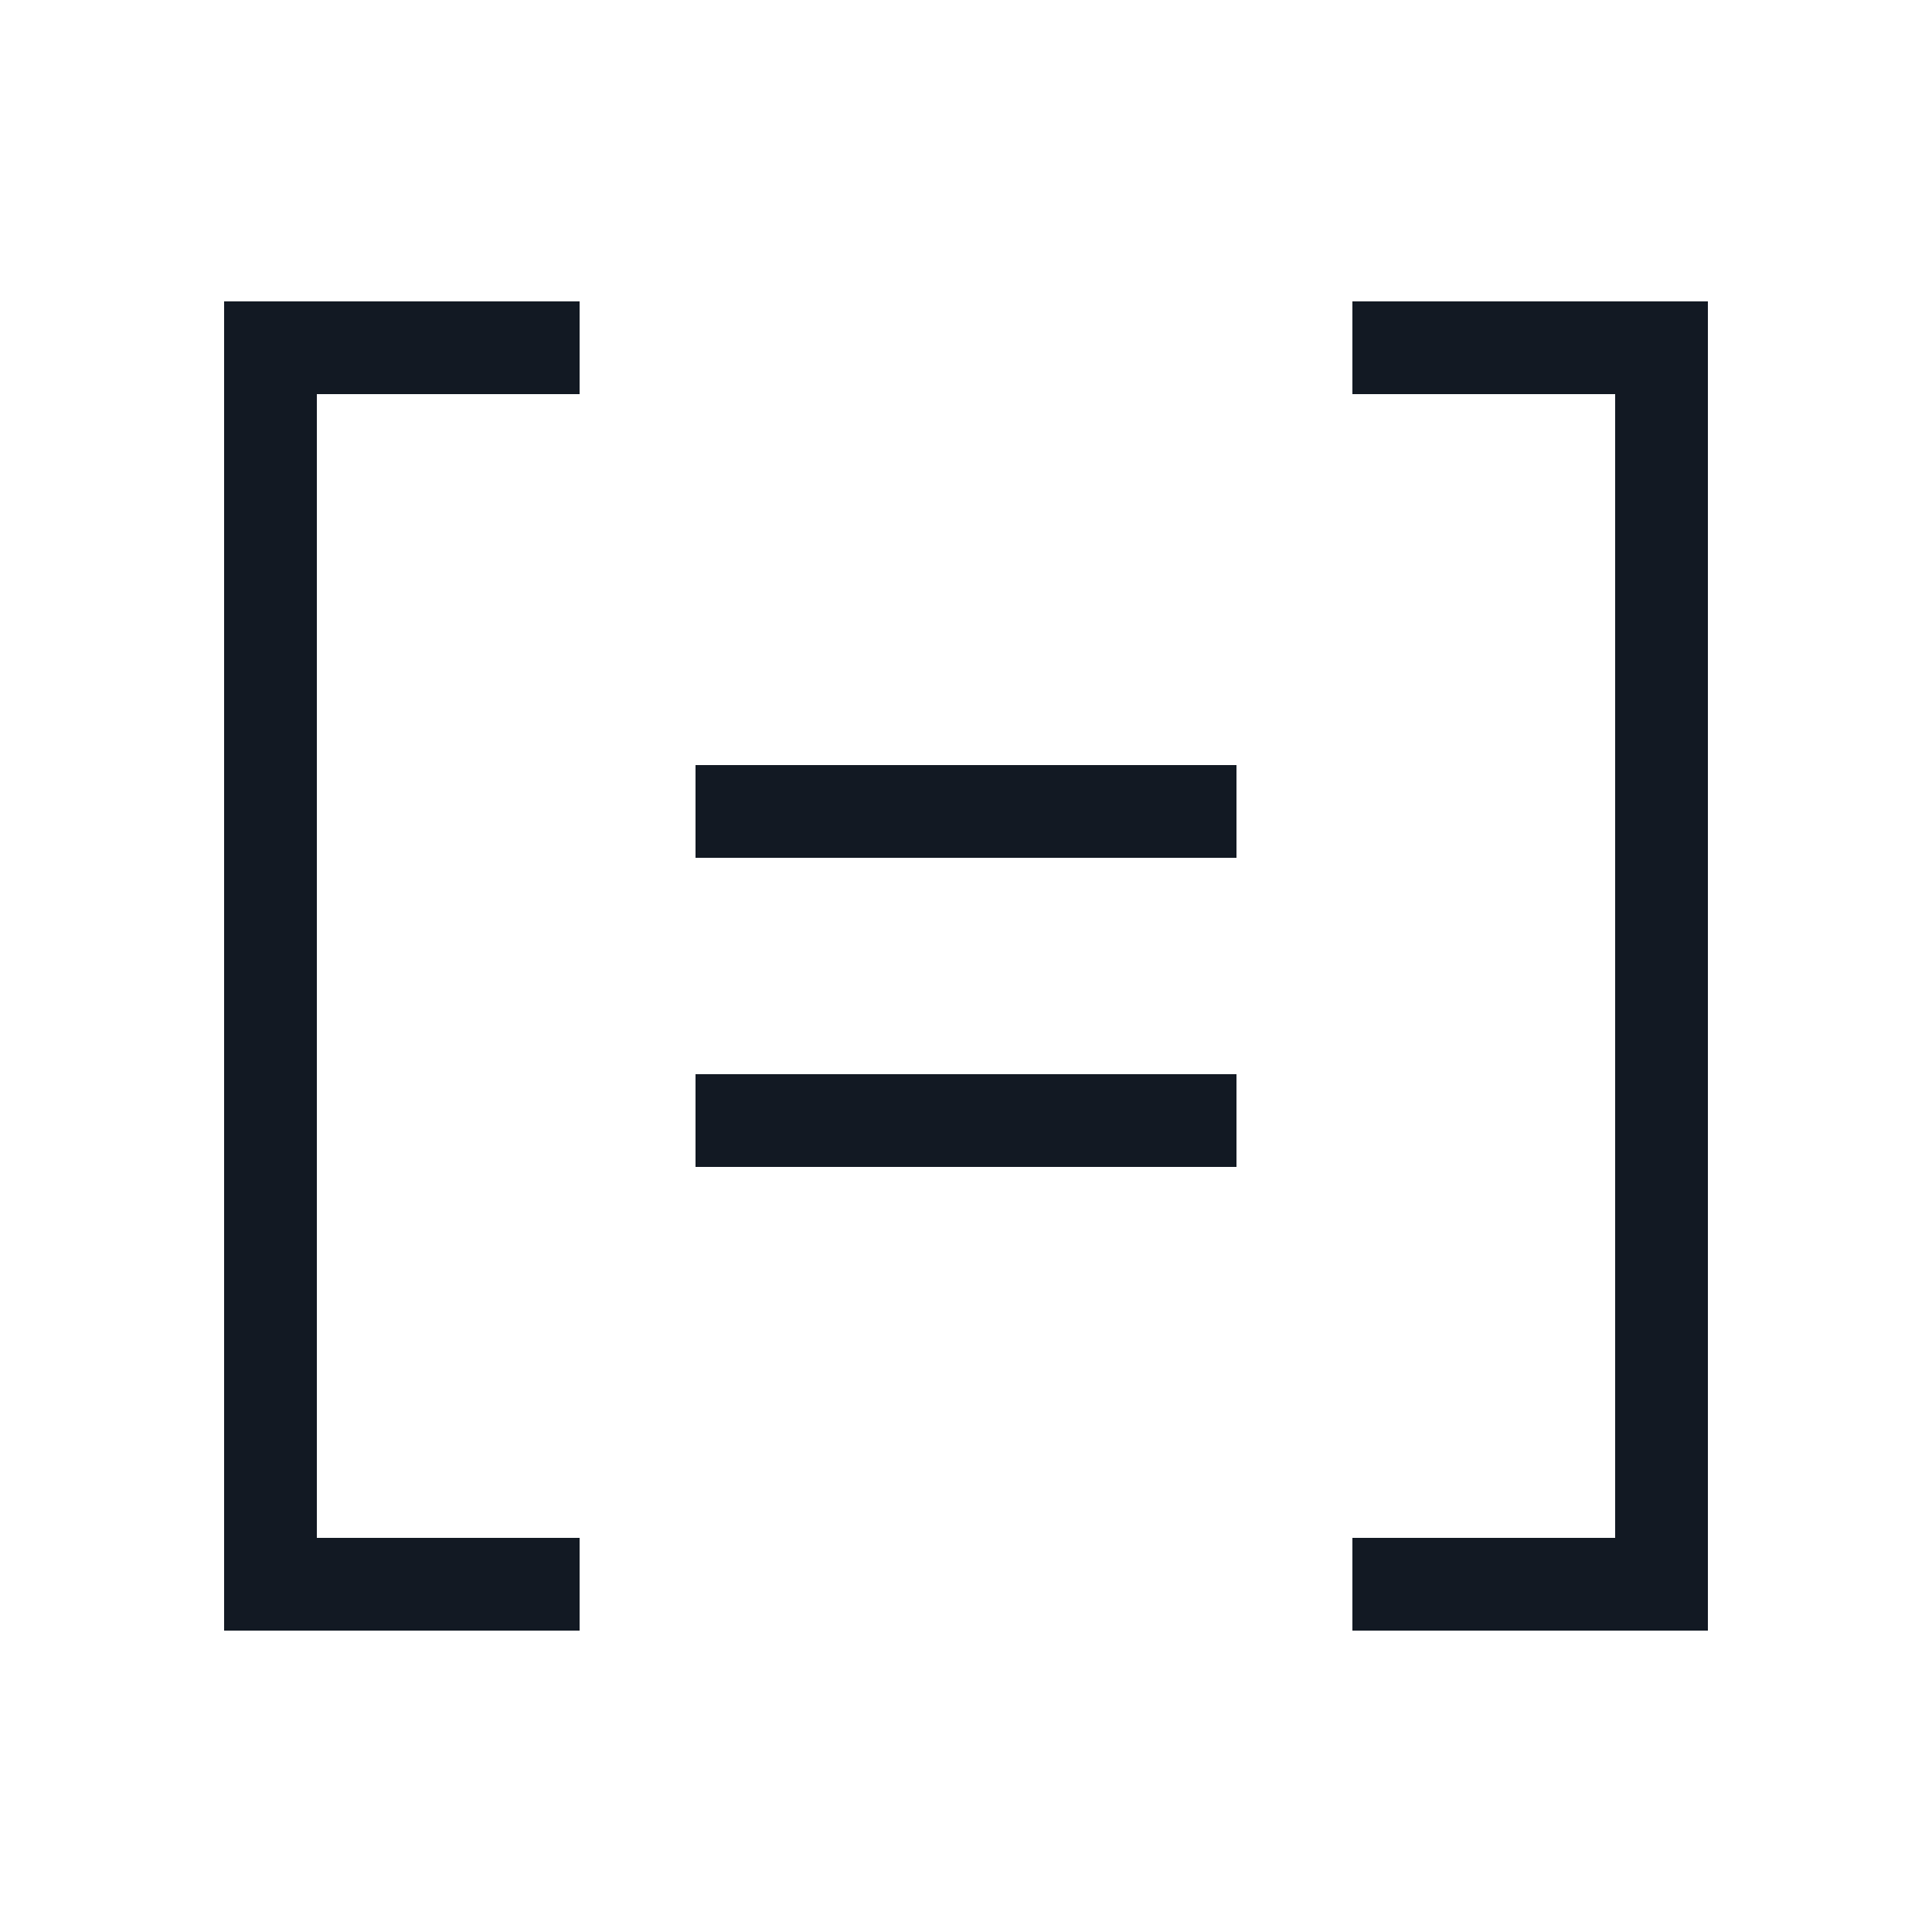
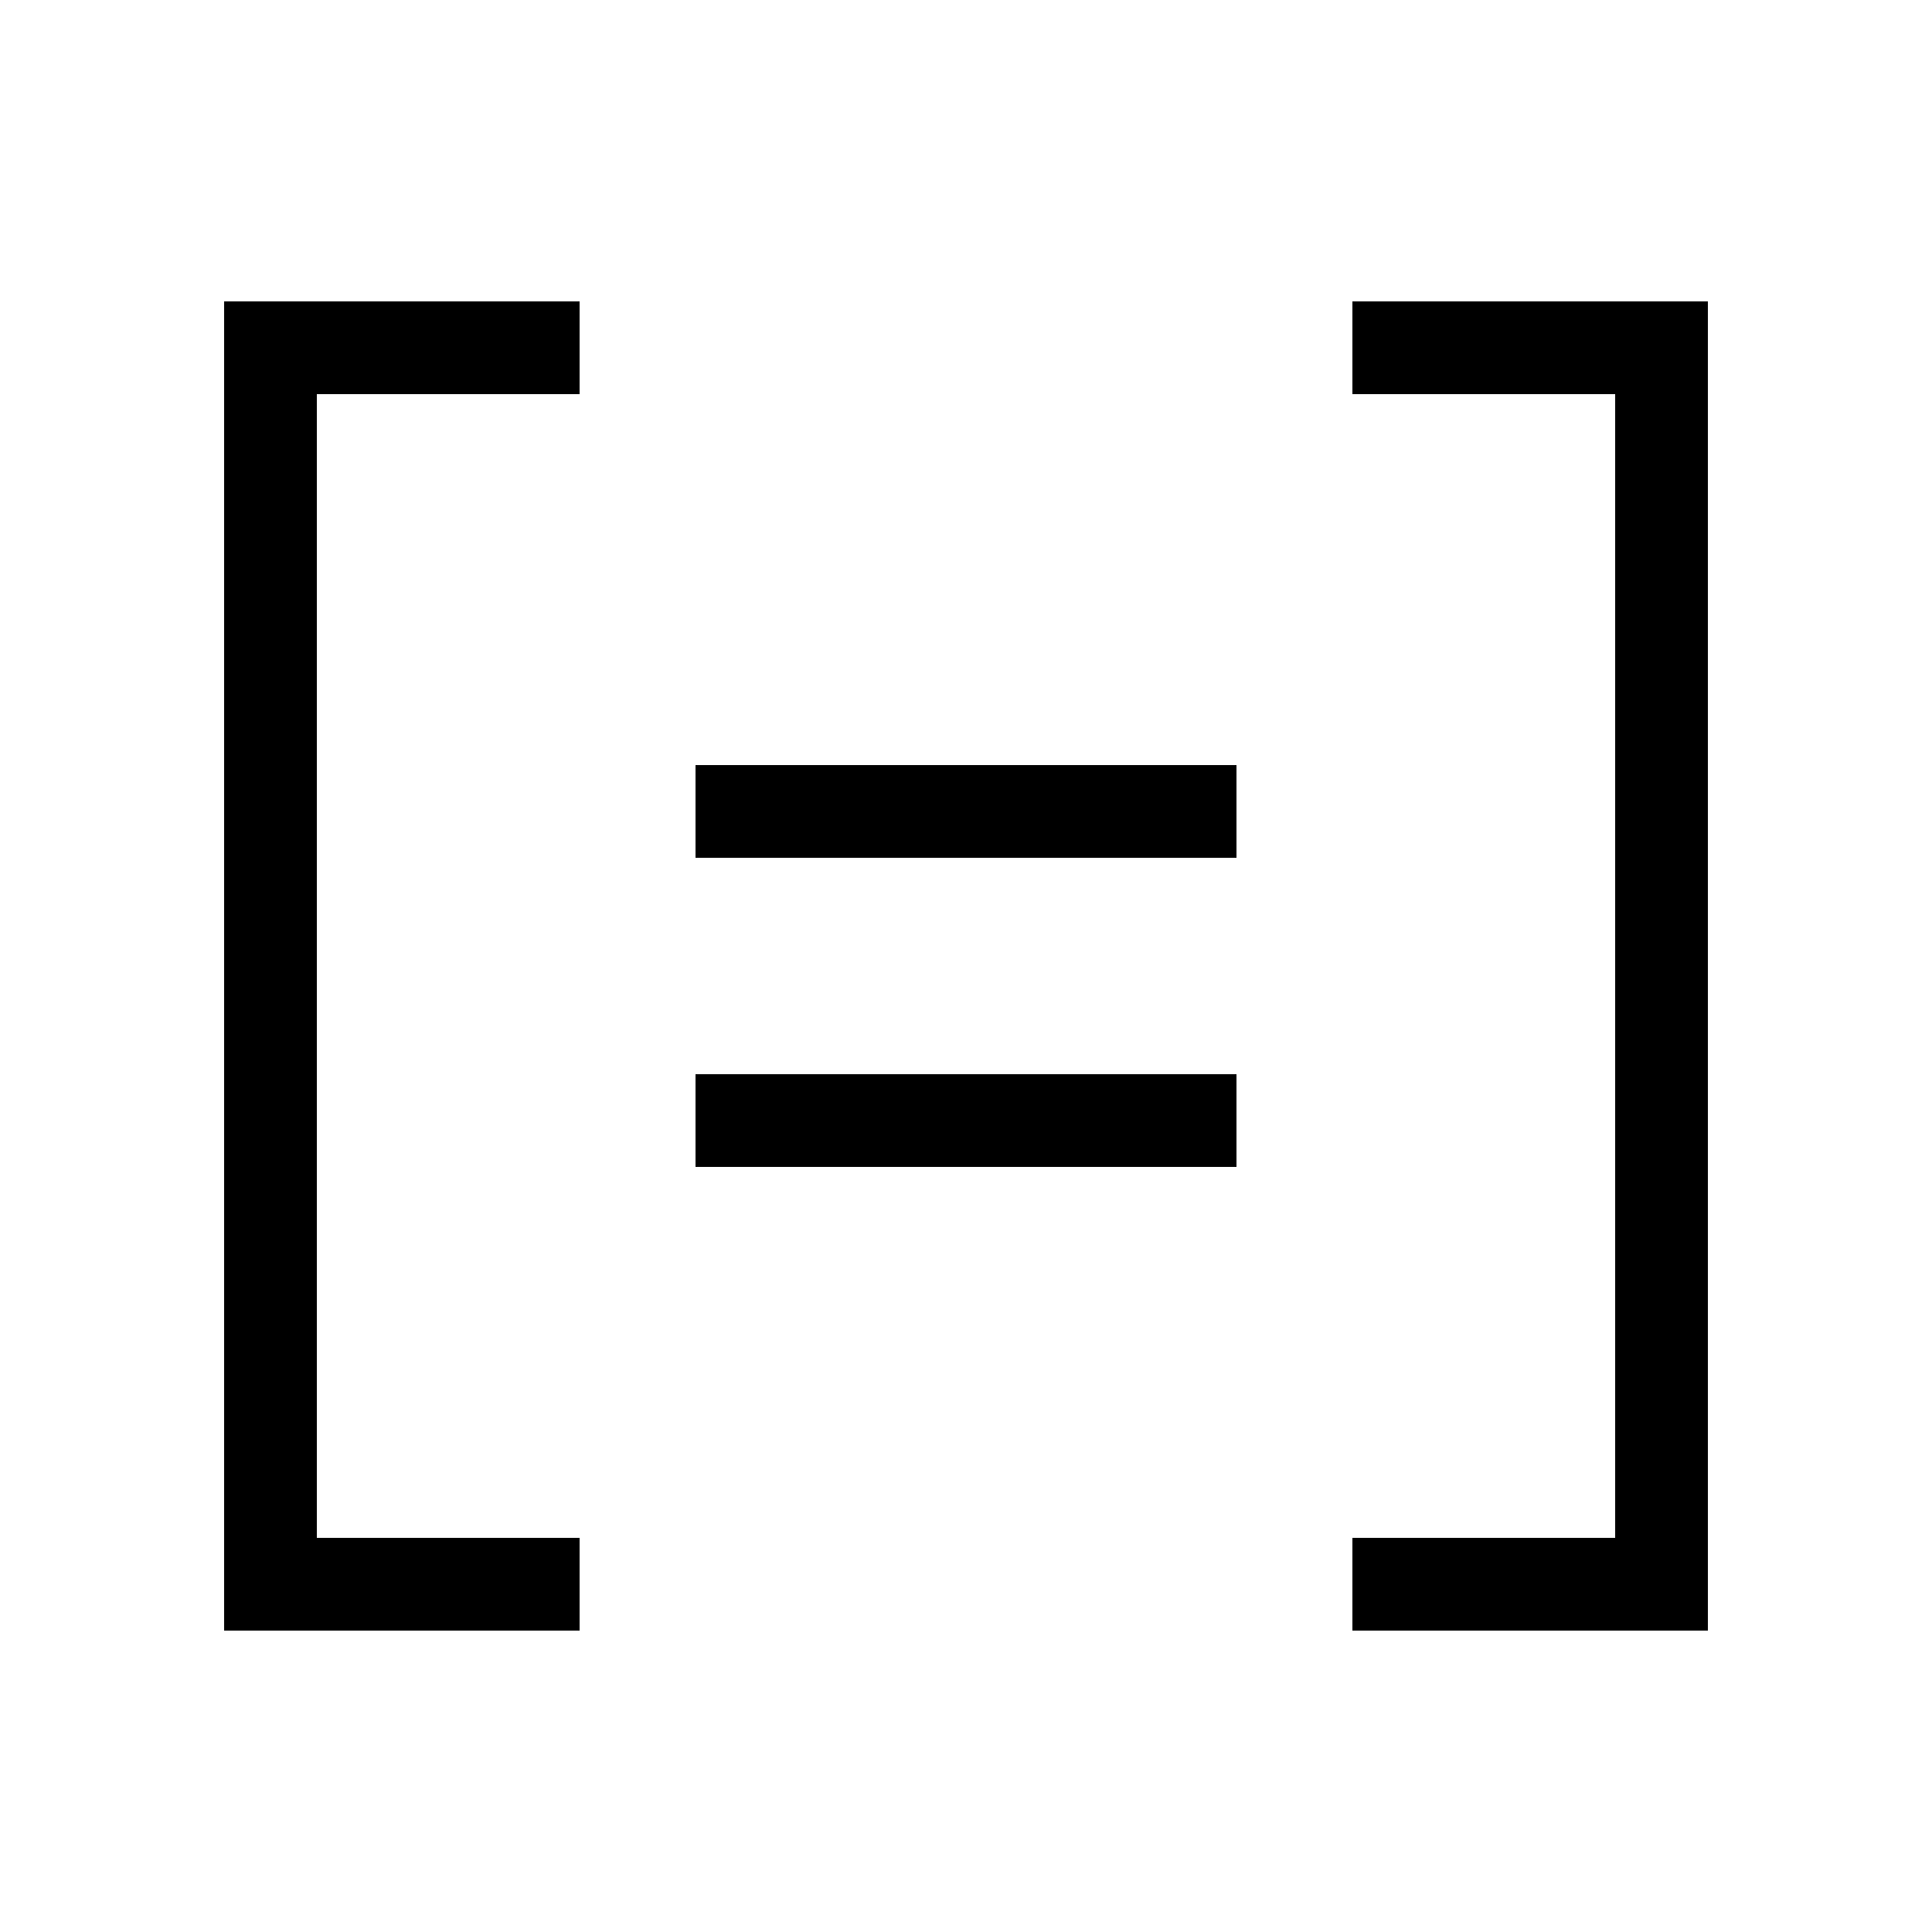
<svg xmlns="http://www.w3.org/2000/svg" width="800px" height="800px" viewBox="0 0 25 25" fill="none">
-   <path d="M7.5 4.5H3.5V20.5H7.5" stroke="#121923" stroke-width="1.2" />
-   <path d="M17.5 20.5L21.5 20.5L21.5 4.5L17.5 4.5" stroke="#121923" stroke-width="1.2" />
-   <path d="M9 10.5H16" stroke="#121923" stroke-width="1.2" />
-   <path d="M9 14.5H16" stroke="#121923" stroke-width="1.2" />
+   <path d="M7.5 4.5H3.5V20.5H7.5" stroke="#000000" stroke-width="1.2" />
+   <path d="M17.5 20.5L21.5 20.5L21.5 4.5L17.5 4.5" stroke="#000000" stroke-width="1.2" />
+   <path d="M9 10.5H16" stroke="#000000" stroke-width="1.2" />
+   <path d="M9 14.5H16" stroke="#000000" stroke-width="1.2" />
</svg>
